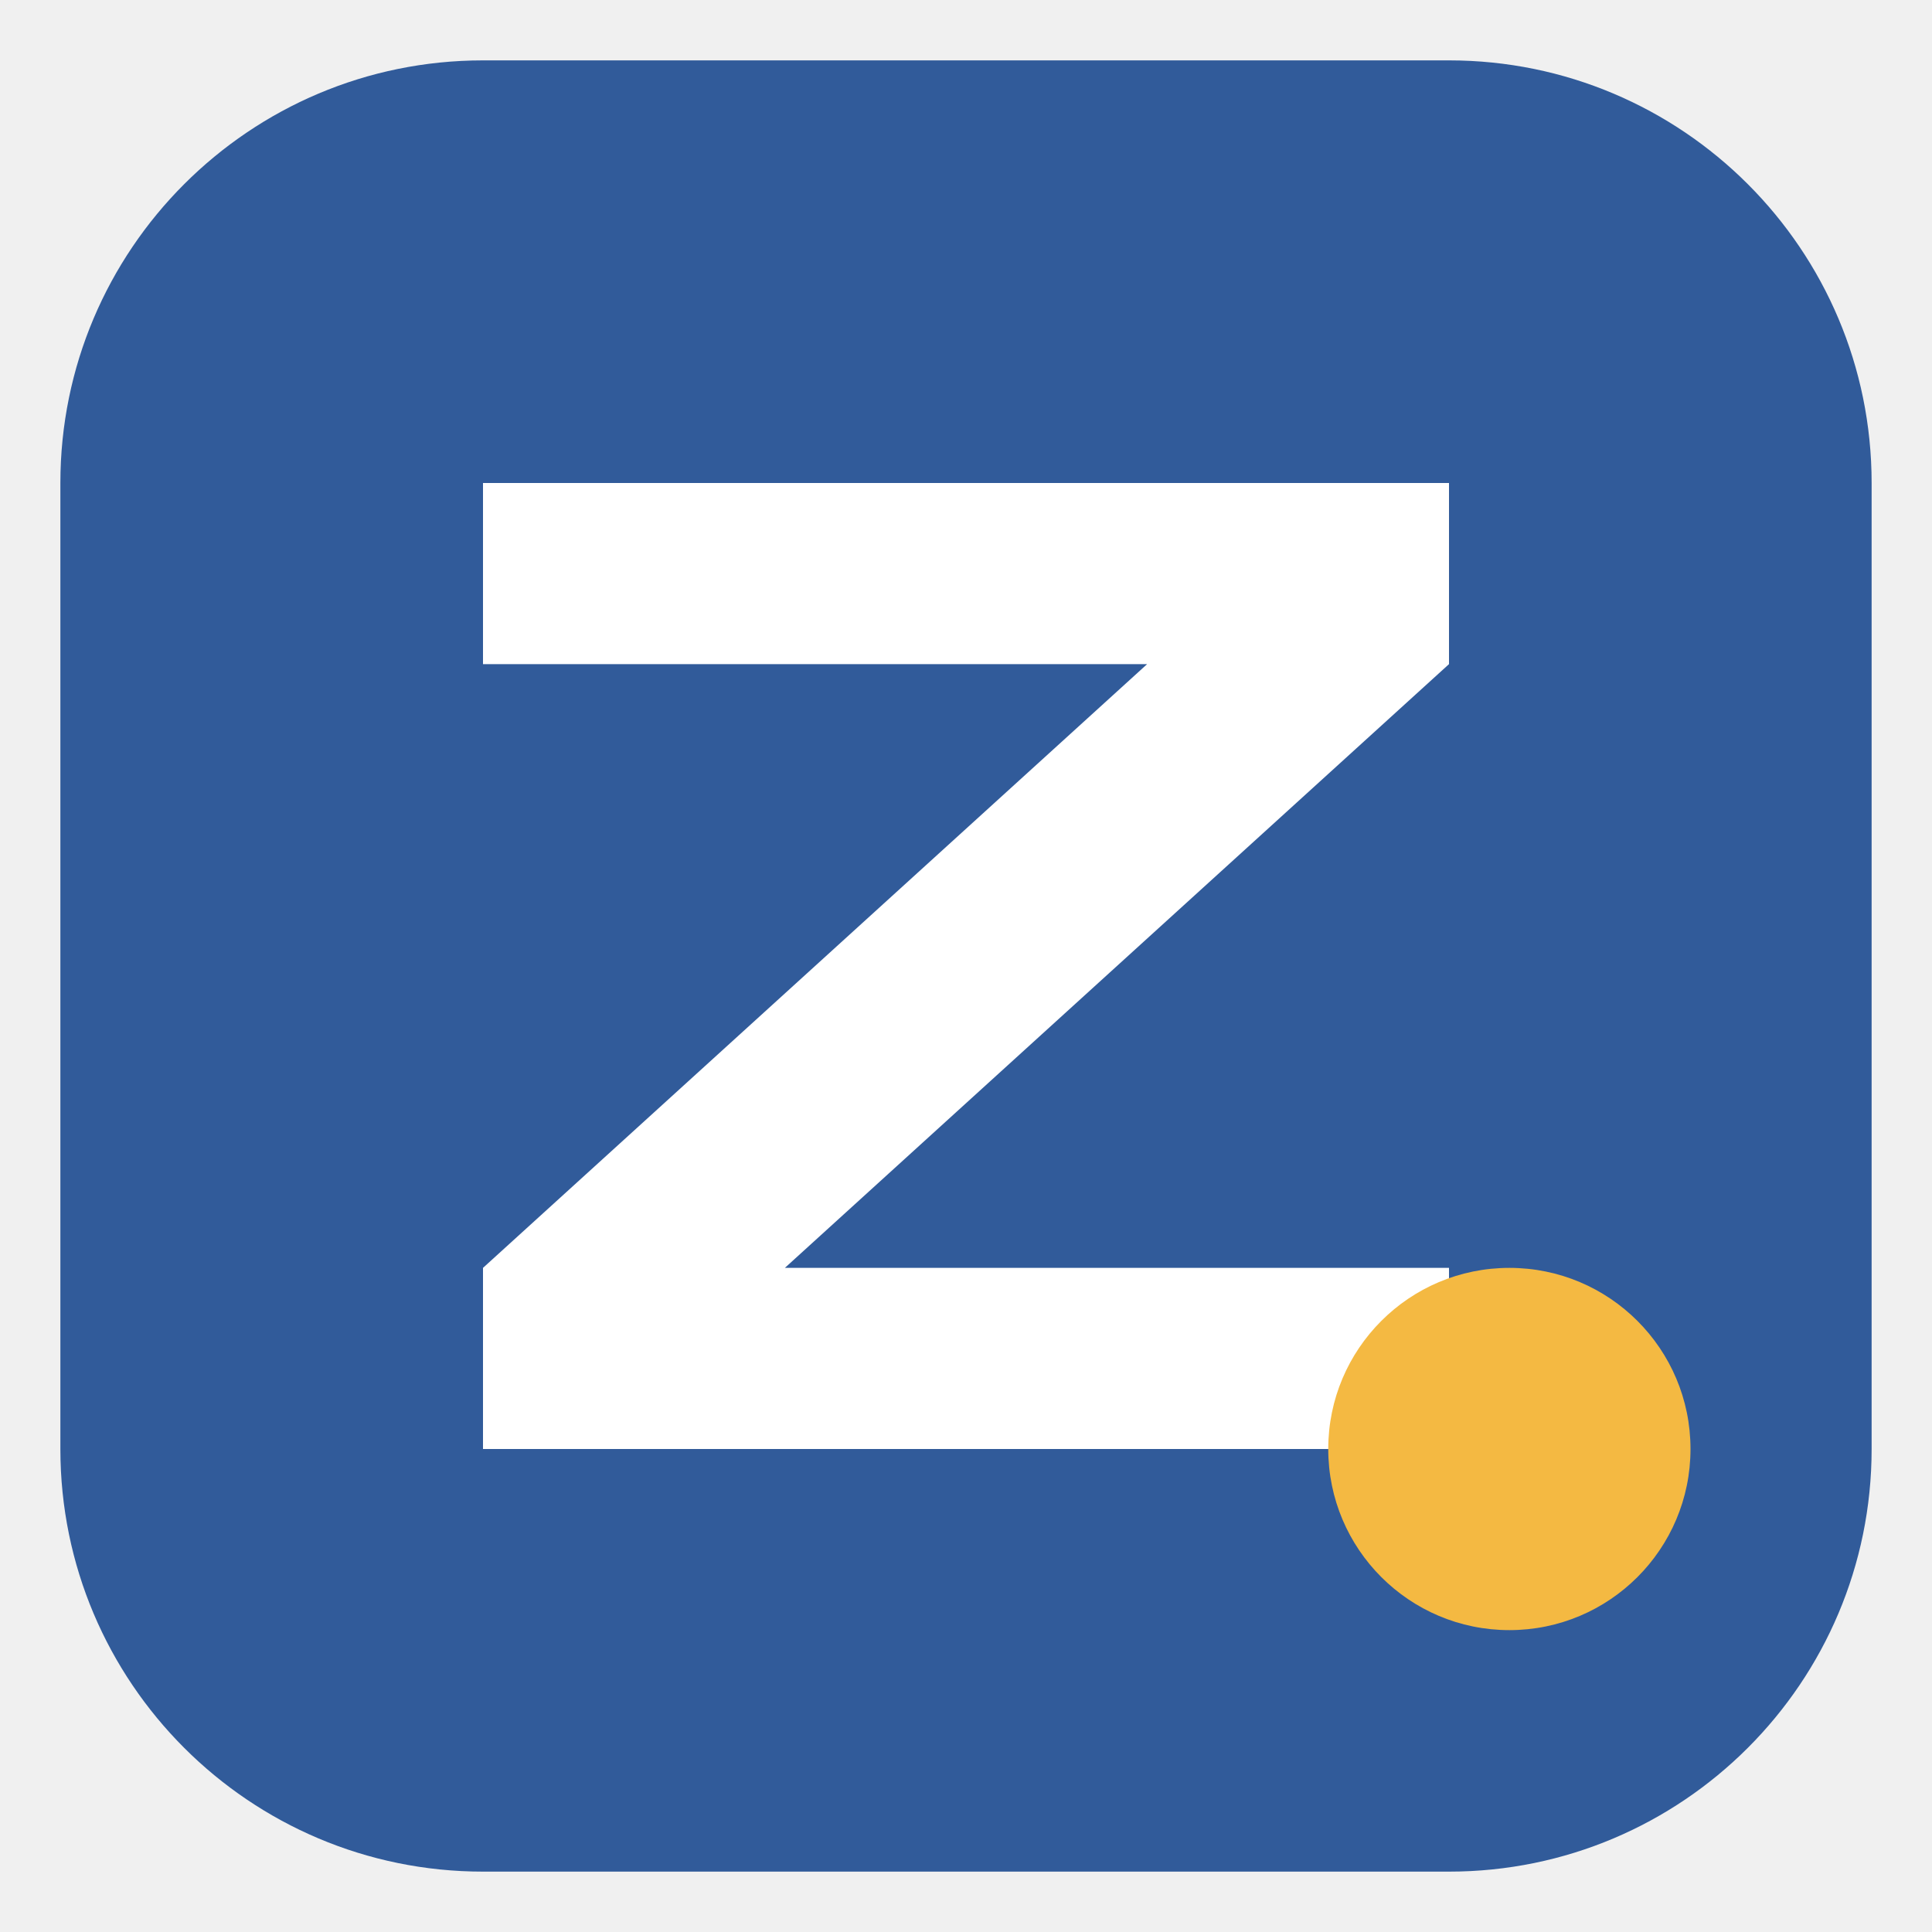
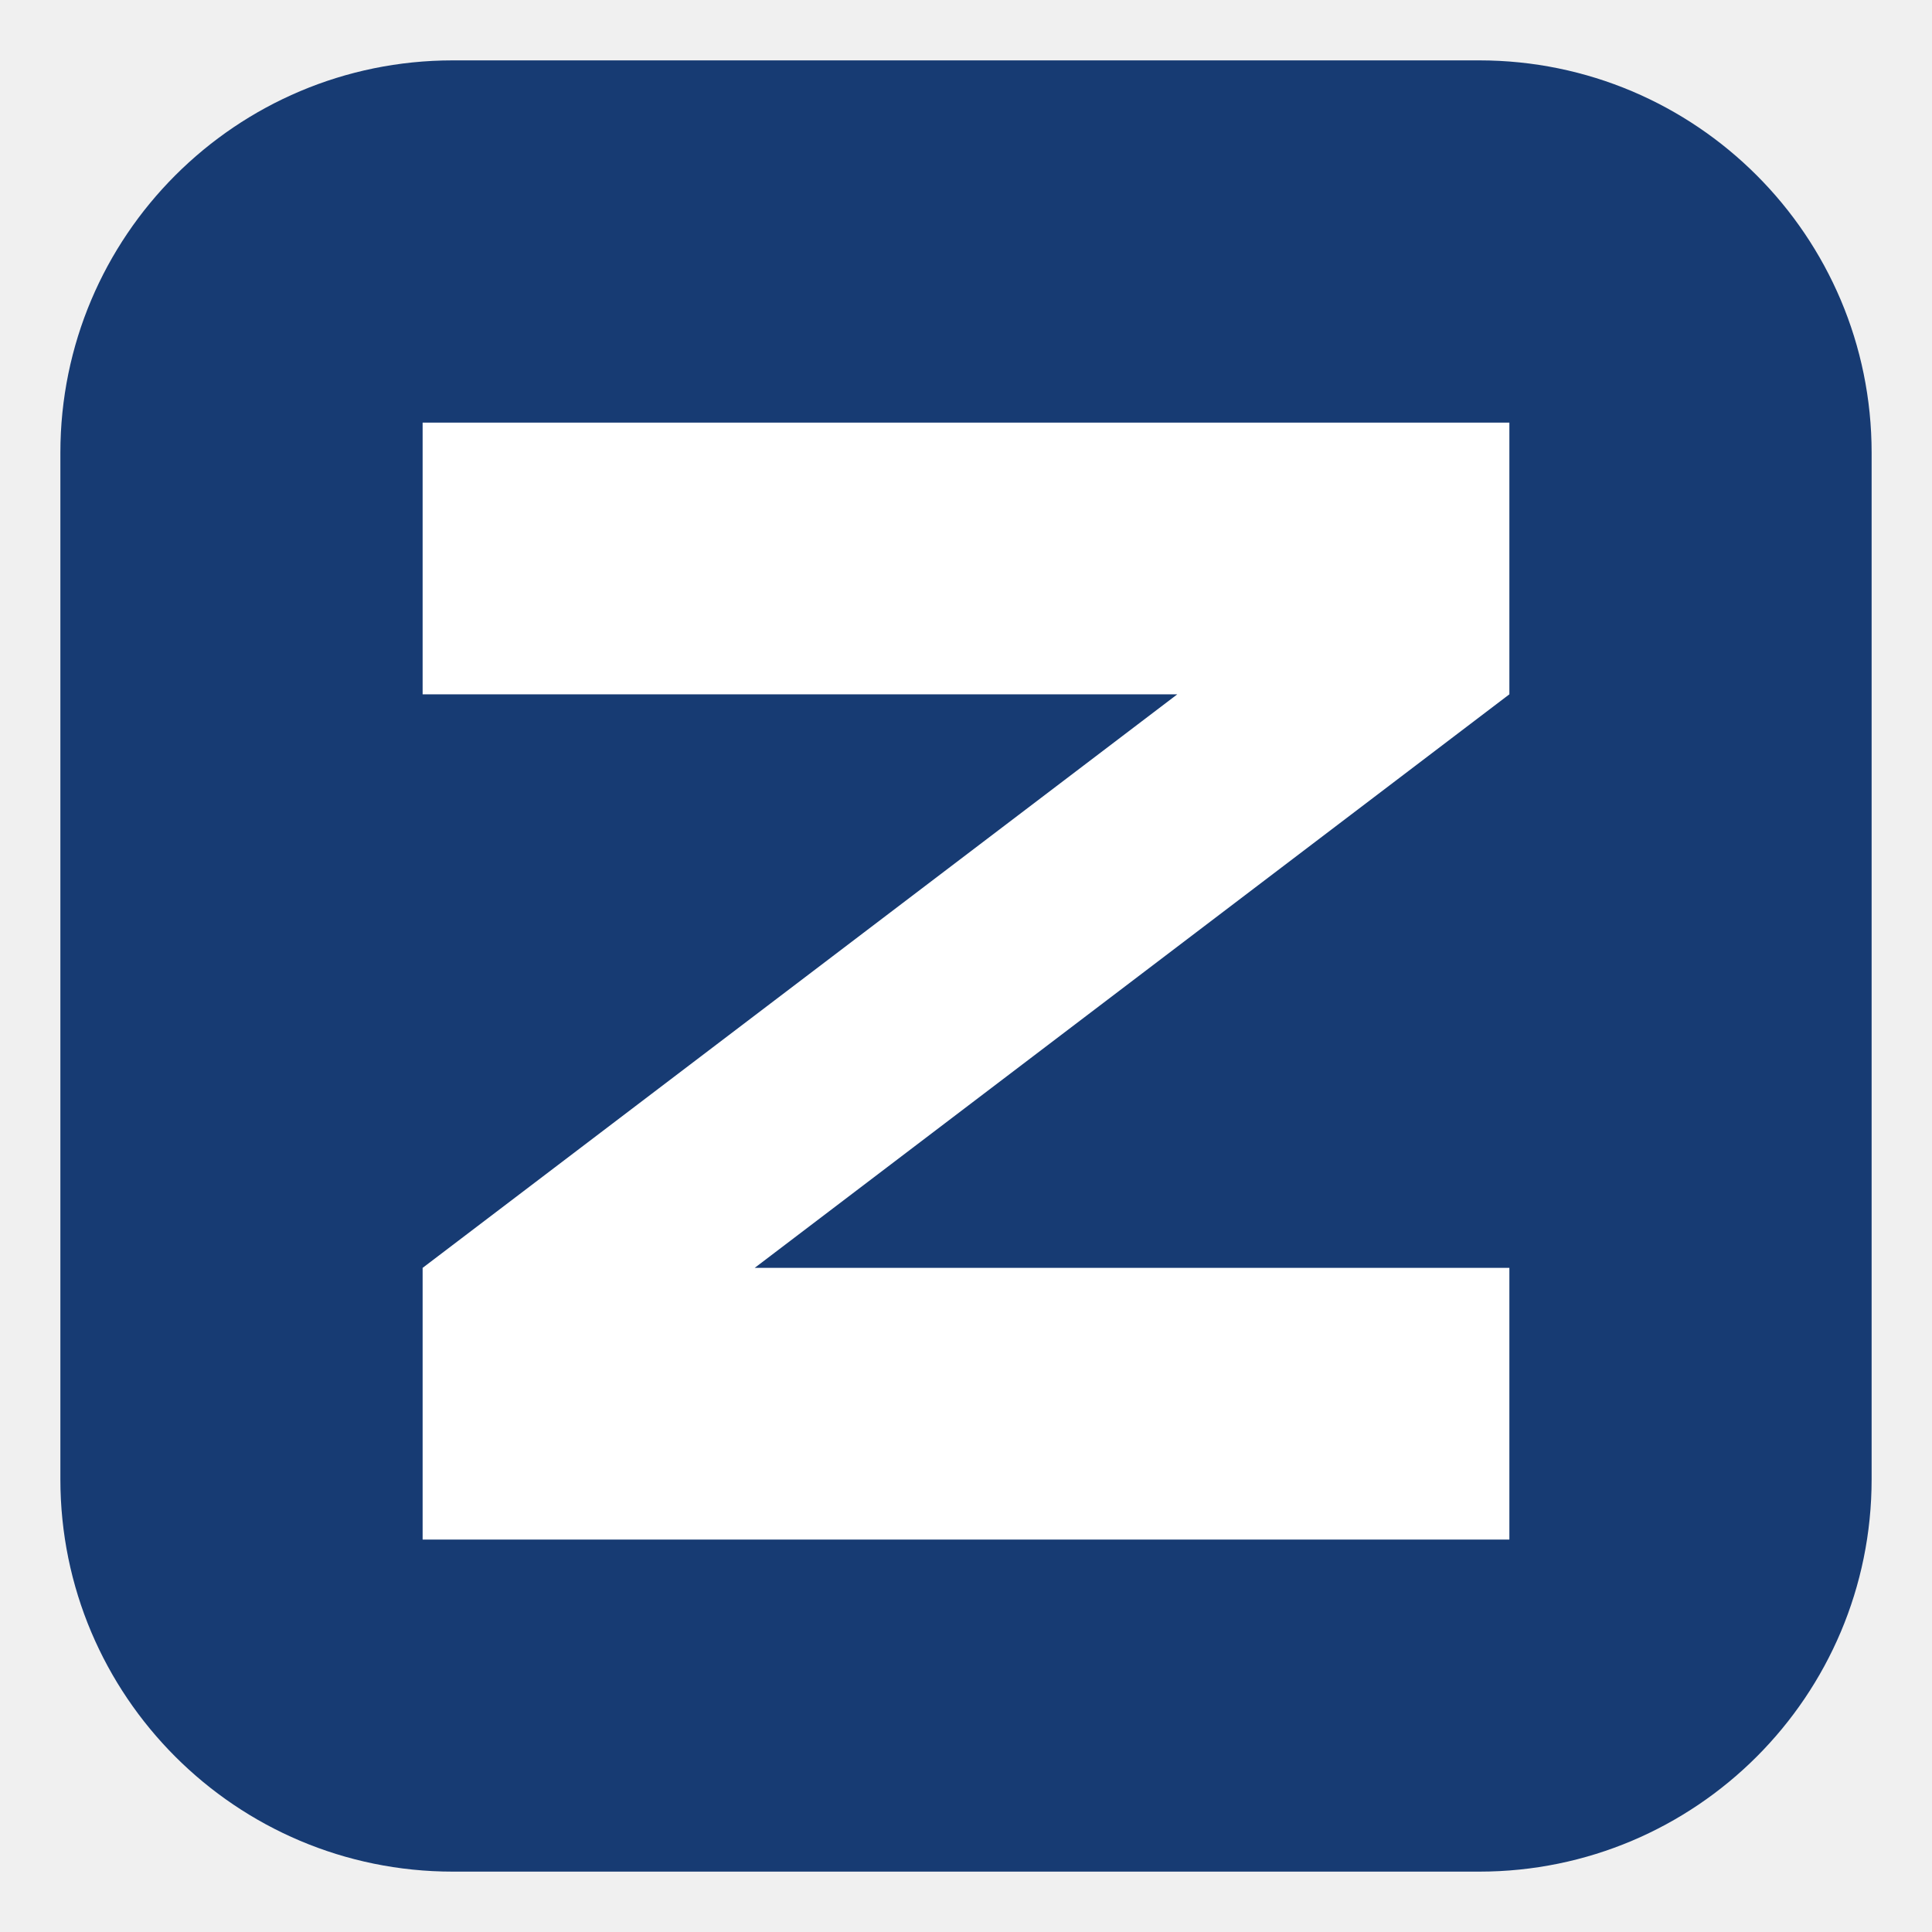
- <svg xmlns="http://www.w3.org/2000/svg" width="32" height="32" viewBox="0 0 32 32">
-   <rect x="1" y="1" width="30" height="30" rx="7" fill="#315b9a" />
-   <path d="M8 8h16v3L13 21h11v3H8v-3l11-10H8z" fill="#fff" />
-   <circle cx="25" cy="24" r="3" fill="#f4b942" />
+ <svg xmlns="http://www.w3.org/2000/svg" width="64" height="64" viewBox="0 0 64 64">
+   <rect x="2" y="2" width="60" height="60" rx="13" fill="#173b73" />
+   <path d="M14 14h36v9L25 42h25v9H14v-9l25-19H14z" fill="#fff" />
</svg>
